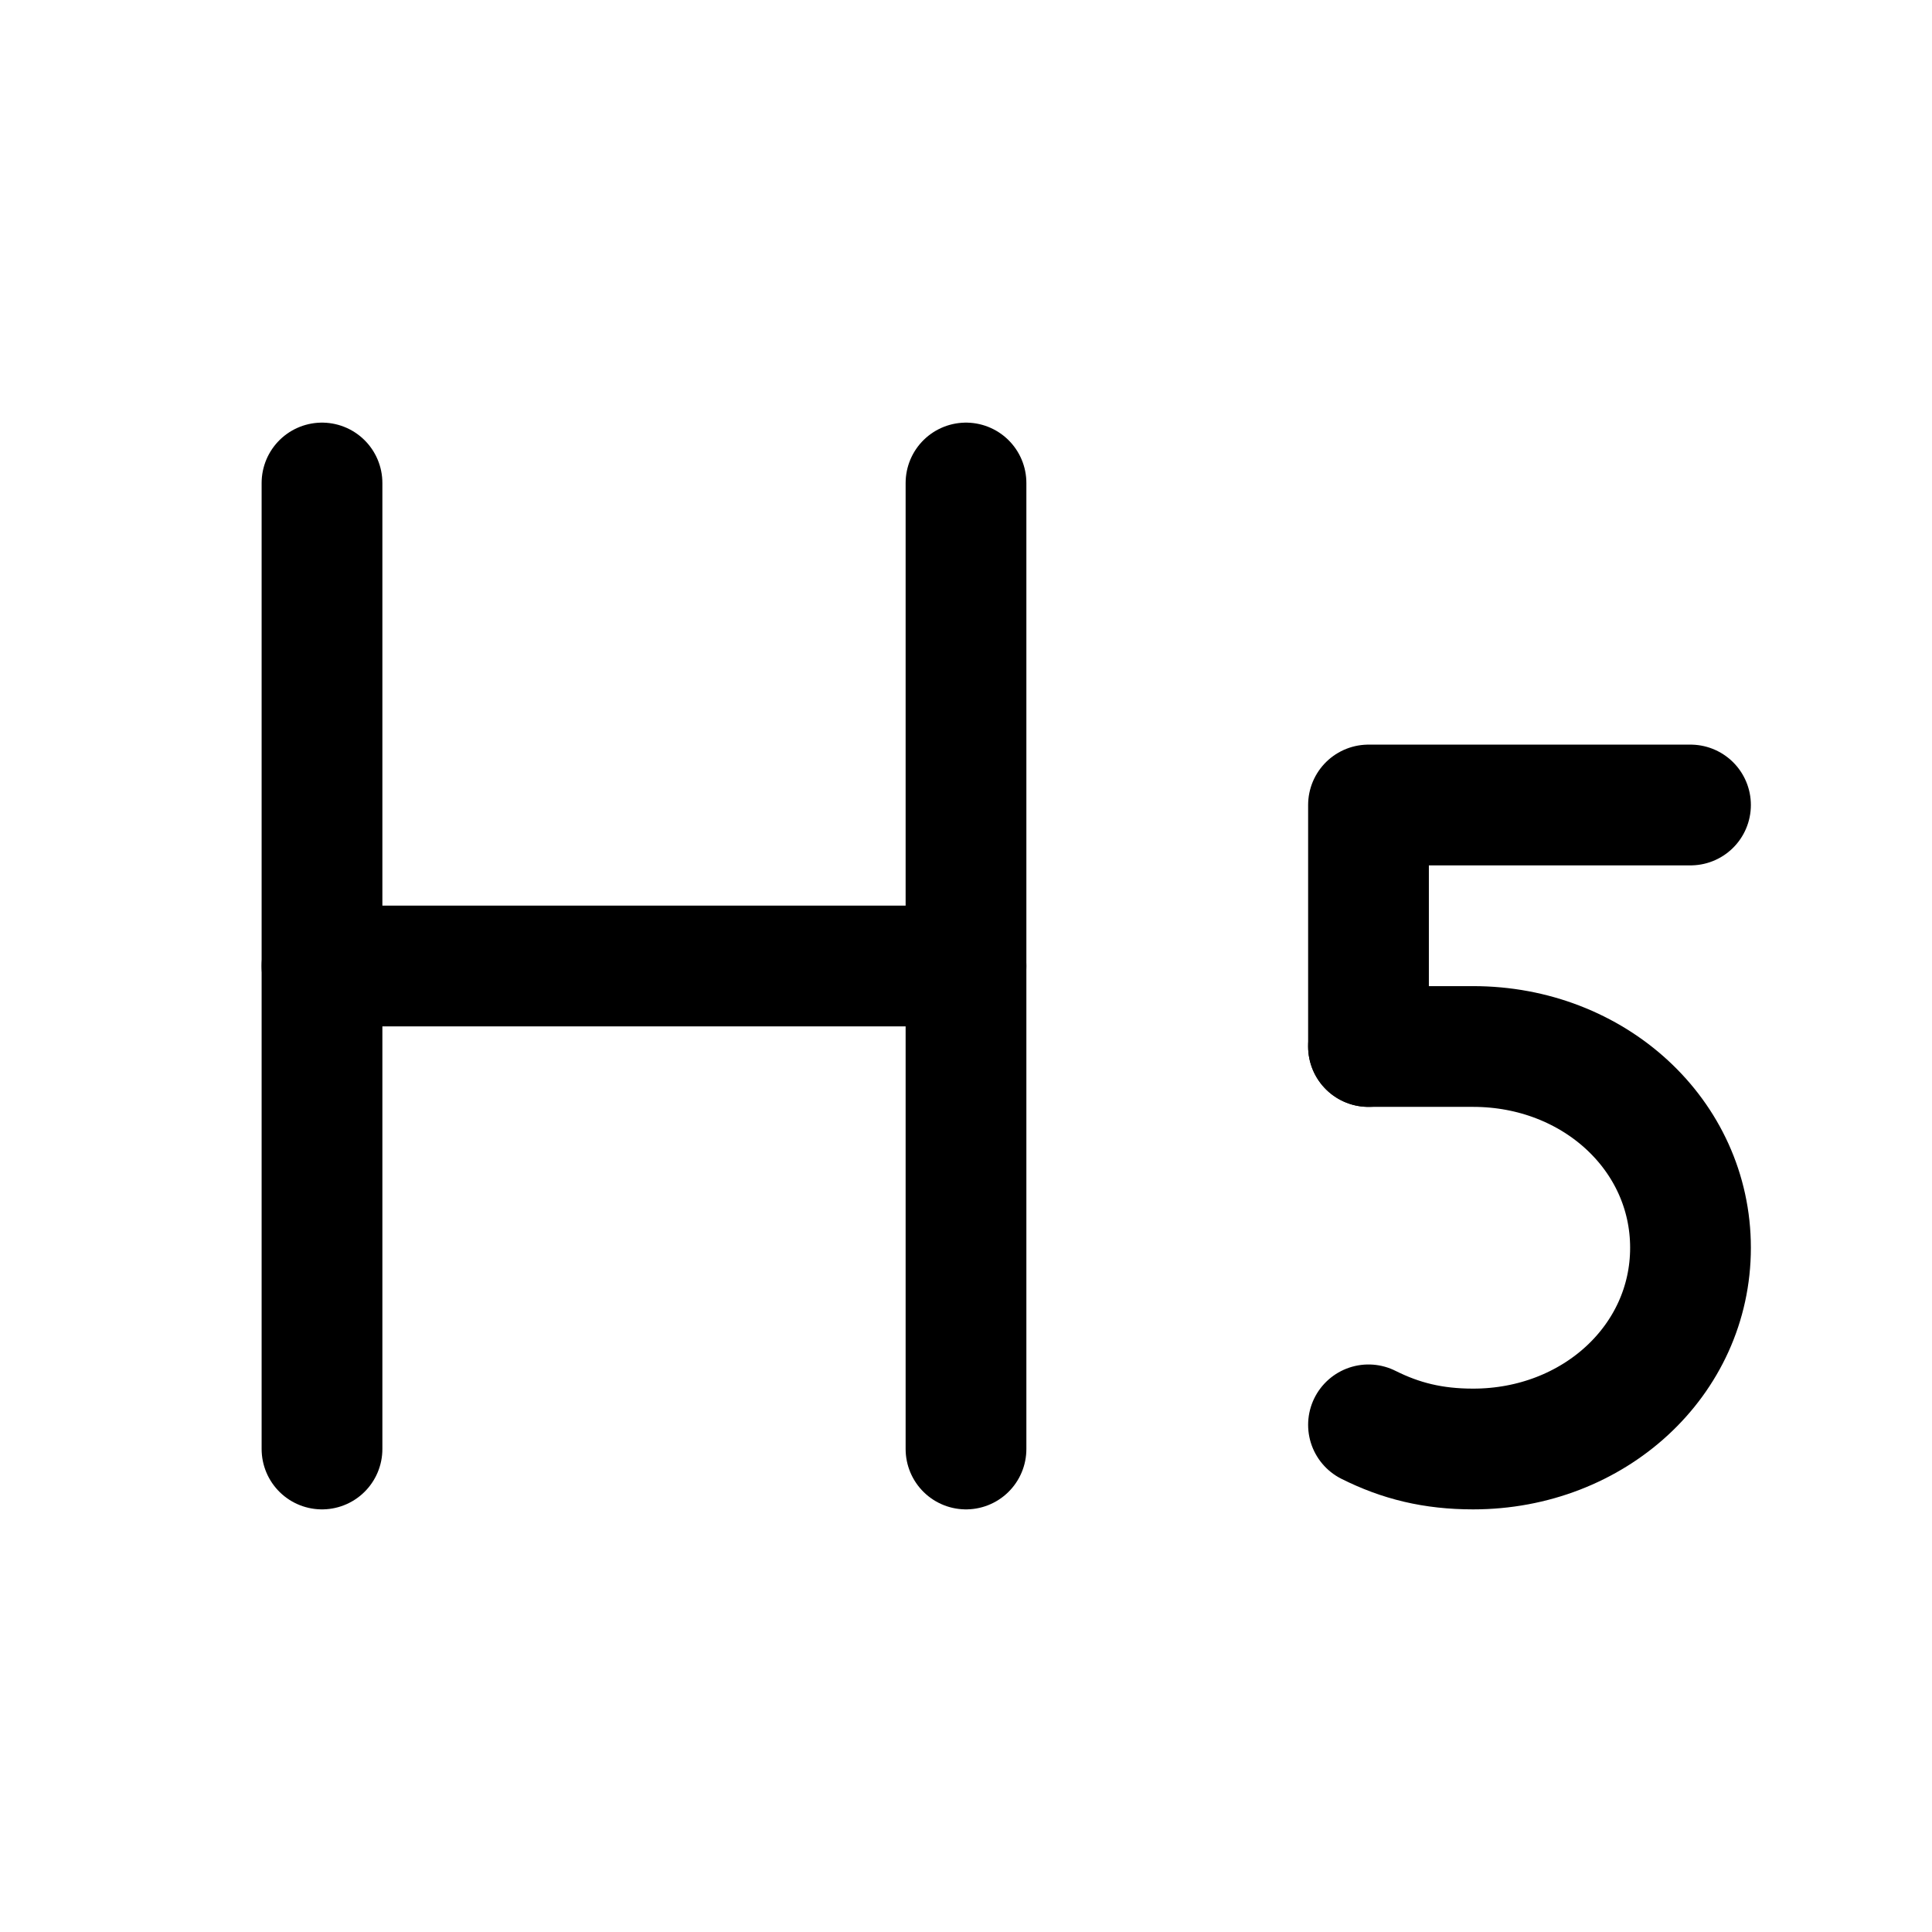
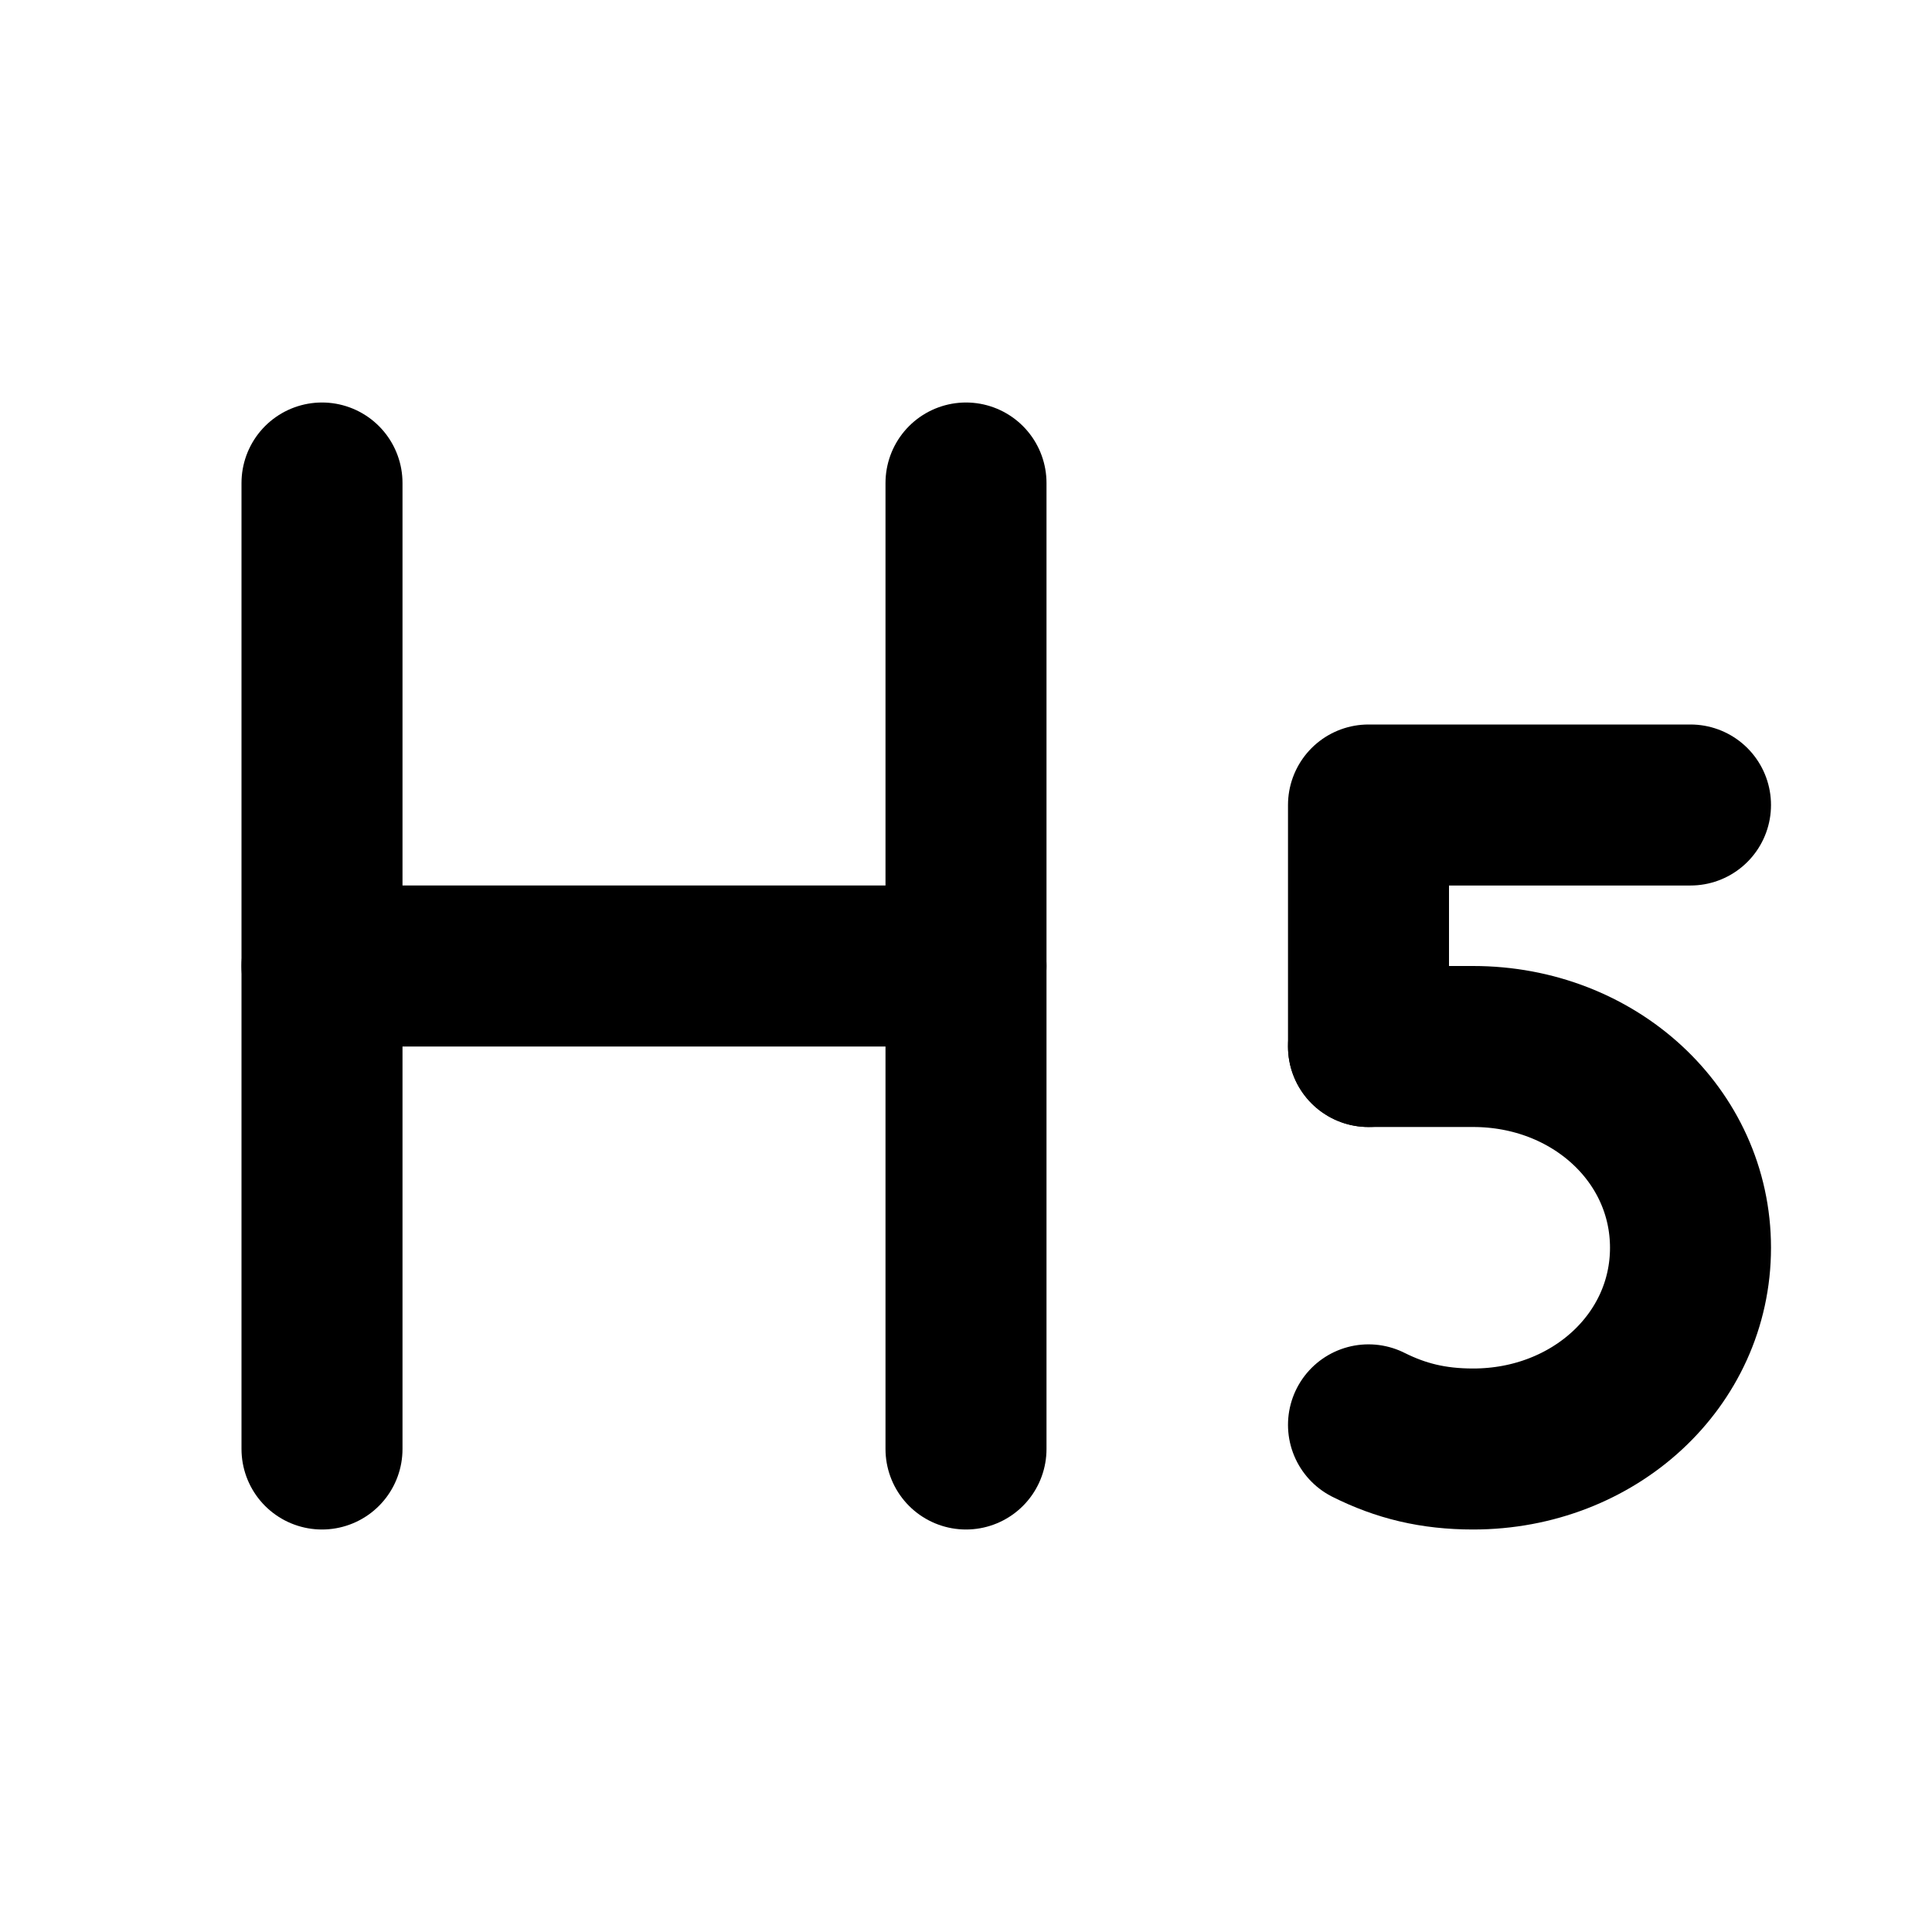
<svg xmlns="http://www.w3.org/2000/svg" viewBox="0 0 24 24">
-   <path d="M4 12h8" fill="none" stroke="currentColor" stroke-linecap="round" stroke-linejoin="round" stroke-width="1.5" />
-   <path d="M4 18V6" fill="none" stroke="currentColor" stroke-linecap="round" stroke-linejoin="round" stroke-width="1.5" />
-   <path d="M12 18V6" fill="none" stroke="currentColor" stroke-linecap="round" stroke-linejoin="round" stroke-width="1.5" />
-   <path d="M17 13v-3h4" fill="none" stroke="currentColor" stroke-linecap="round" stroke-linejoin="round" stroke-width="1.5" />
-   <path d="M17 17.7c.4.2.8.3 1.3.3 1.5 0 2.7-1.1 2.7-2.5S19.8 13 18.3 13H17" fill="none" stroke="currentColor" stroke-linecap="round" stroke-linejoin="round" stroke-width="1.5" />
+   <path d="M4 12h8" fill="none" stroke="currentColor" stroke-linecap="round" stroke-linejoin="round" stroke-width="2" />
+   <path d="M4 18V6" fill="none" stroke="currentColor" stroke-linecap="round" stroke-linejoin="round" stroke-width="2" />
+   <path d="M12 18V6" fill="none" stroke="currentColor" stroke-linecap="round" stroke-linejoin="round" stroke-width="2" />
+   <path d="M17 13v-3h4" fill="none" stroke="currentColor" stroke-linecap="round" stroke-linejoin="round" stroke-width="2" />
+   <path d="M17 17.7c.4.2.8.3 1.3.3 1.5 0 2.7-1.1 2.7-2.5S19.8 13 18.3 13H17" fill="none" stroke="currentColor" stroke-linecap="round" stroke-linejoin="round" stroke-width="2" />
</svg>
